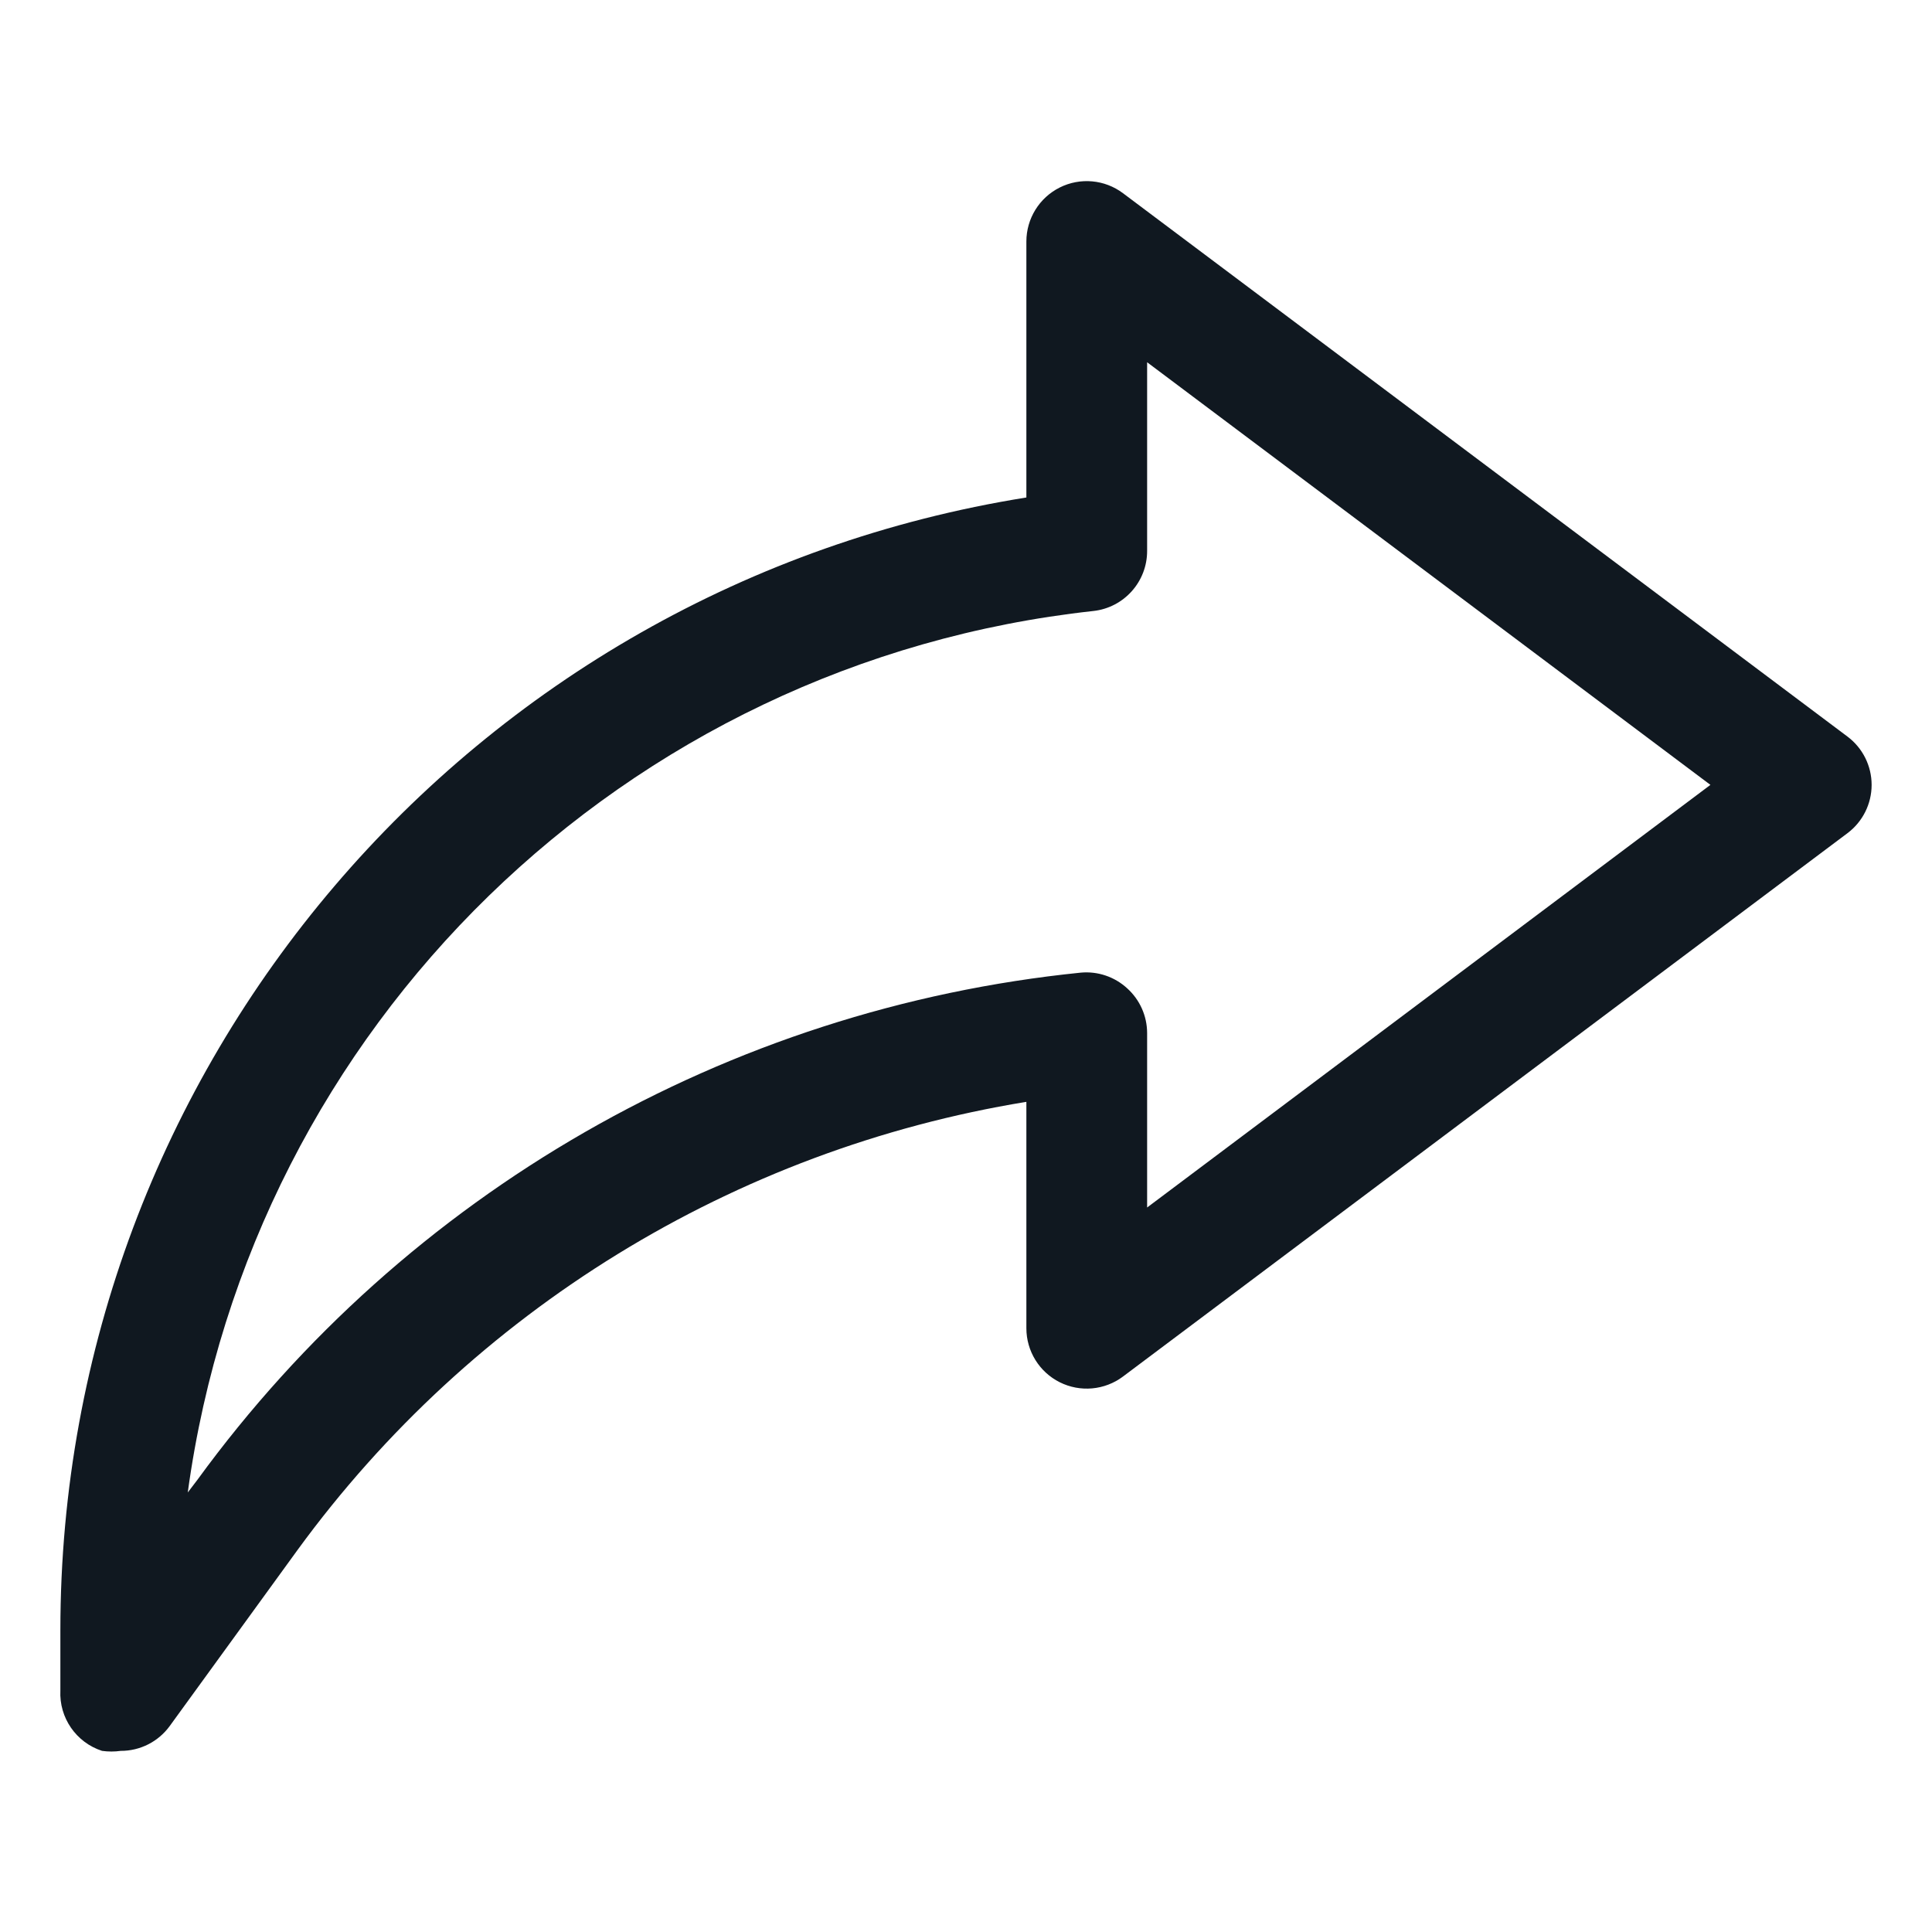
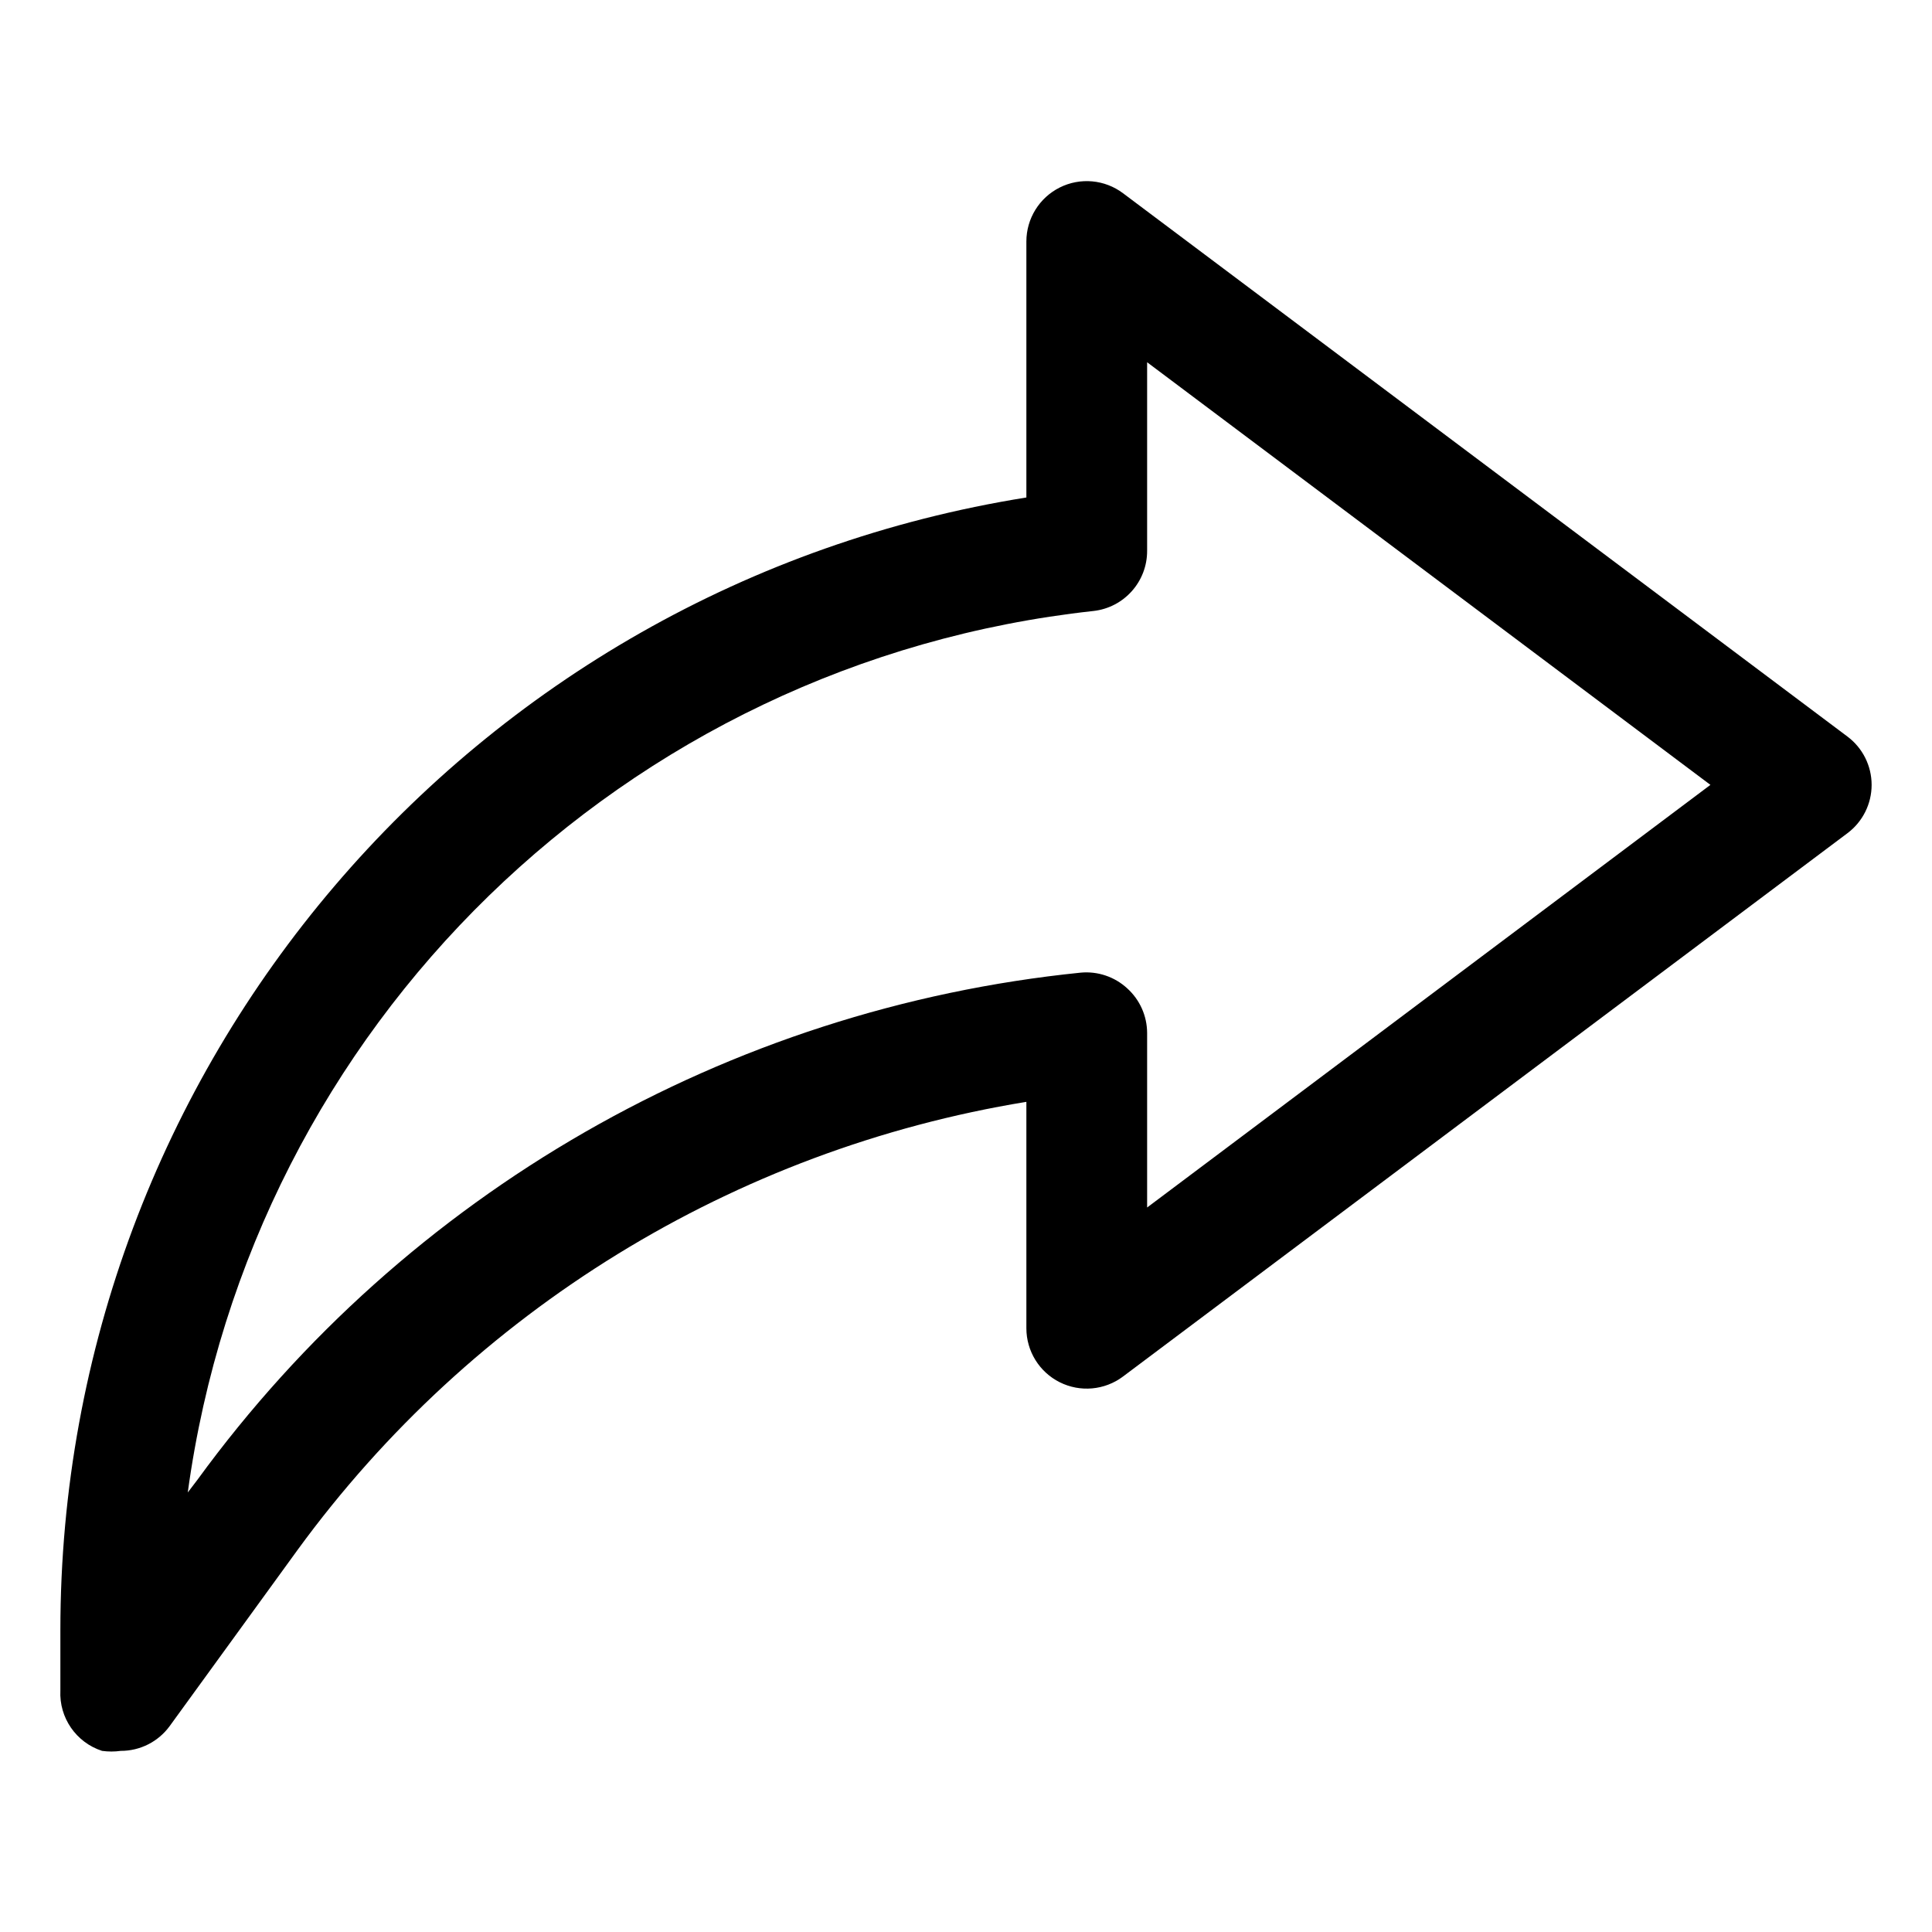
<svg xmlns="http://www.w3.org/2000/svg" viewBox="0 0 32 32">
-   <defs>
-     <style>.cls-1{fill:#101820;}</style>
-   </defs>
-   <g data-name="Layer 51" id="Layer_51">
-     <path class="cls-1" d="M2,29A1.12,1.12,0,0,1,1.69,29,1,1,0,0,1,1,28V27A19,19,0,0,1,17,8.24V4a1,1,0,0,1,1.6-.8l12,9a1,1,0,0,1,0,1.6l-12,9A1,1,0,0,1,17,22V18.25A18.66,18.66,0,0,0,4.93,25.67L2.81,28.59A1,1,0,0,1,2,29ZM19,6V9.12a1,1,0,0,1-.89,1,17,17,0,0,0-15,14.6l.16-.21A20.68,20.68,0,0,1,17.9,16.11a1,1,0,0,1,.77.26,1,1,0,0,1,.33.74V20l9.33-7Z" />
+   <g>
+     <path d="M2,29A1.12,1.12,0,0,1,1.69,29,1,1,0,0,1,1,28V27A19,19,0,0,1,17,8.24V4a1,1,0,0,1,1.6-.8l12,9a1,1,0,0,1,0,1.6l-12,9A1,1,0,0,1,17,22V18.25A18.66,18.66,0,0,0,4.93,25.67L2.81,28.59A1,1,0,0,1,2,29ZM19,6V9.12a1,1,0,0,1-.89,1,17,17,0,0,0-15,14.6l.16-.21A20.68,20.68,0,0,1,17.9,16.11a1,1,0,0,1,.77.26,1,1,0,0,1,.33.74V20l9.33-7Z" />
  </g>
</svg>
